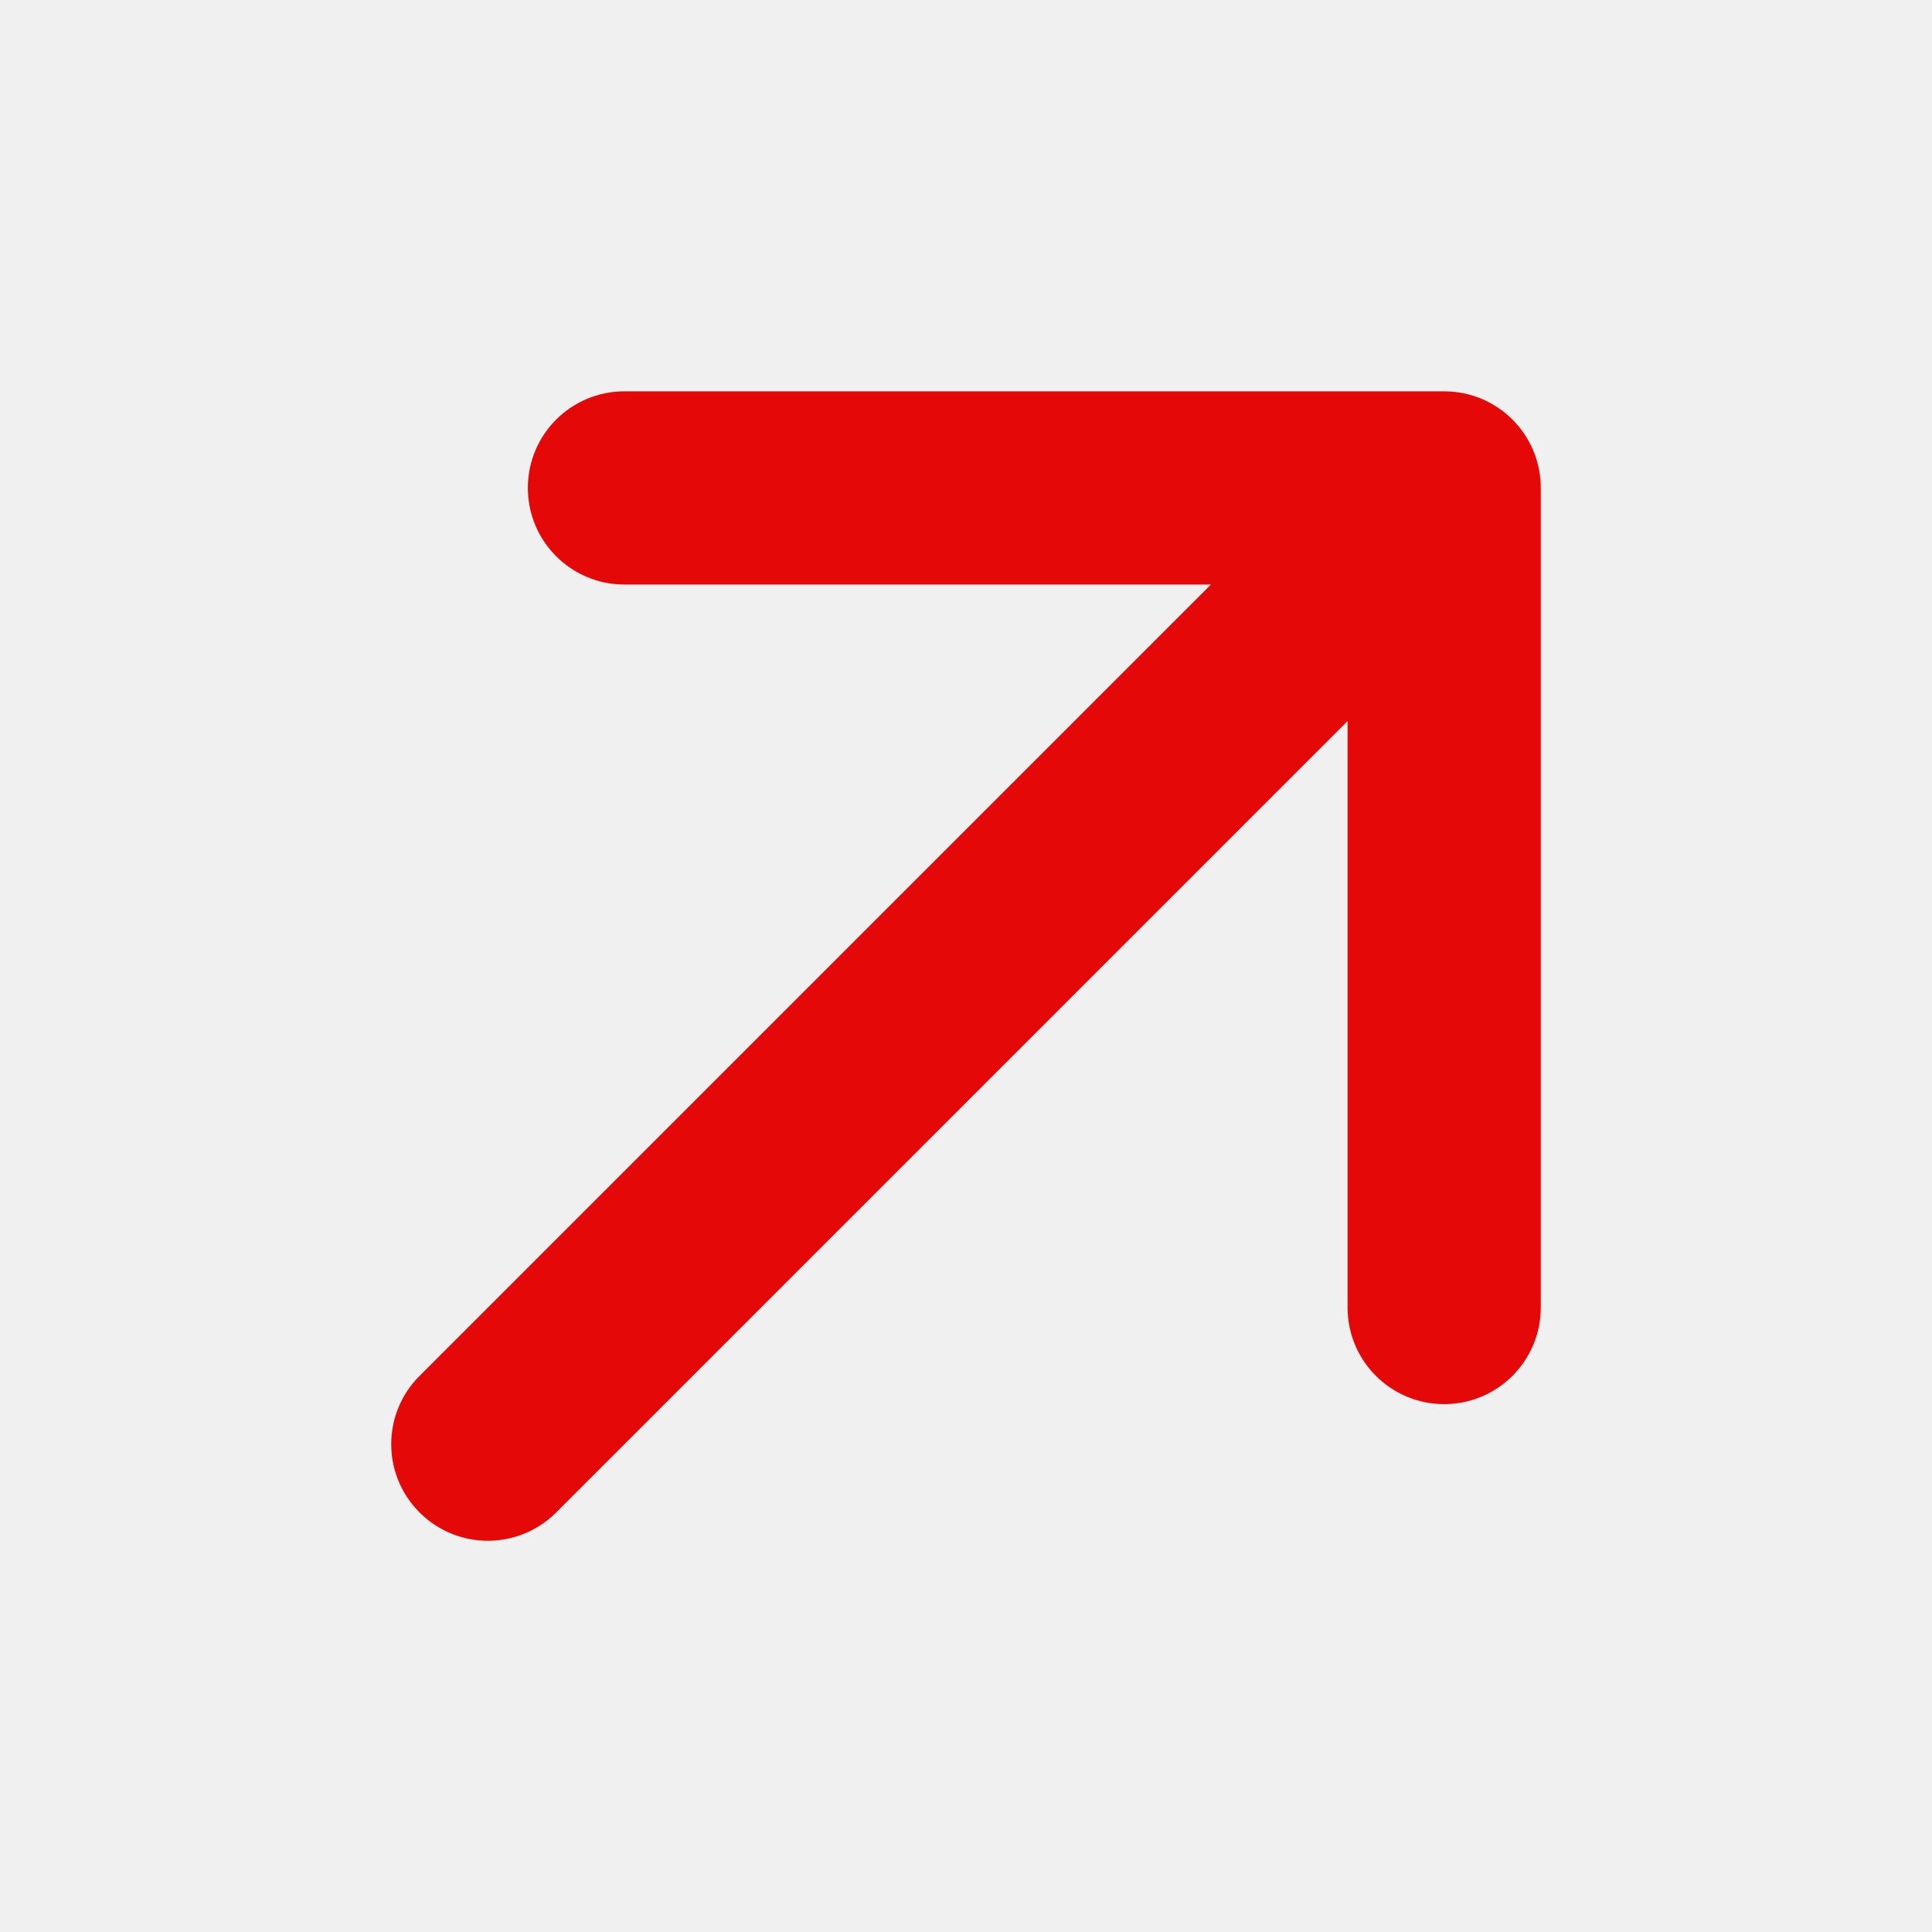
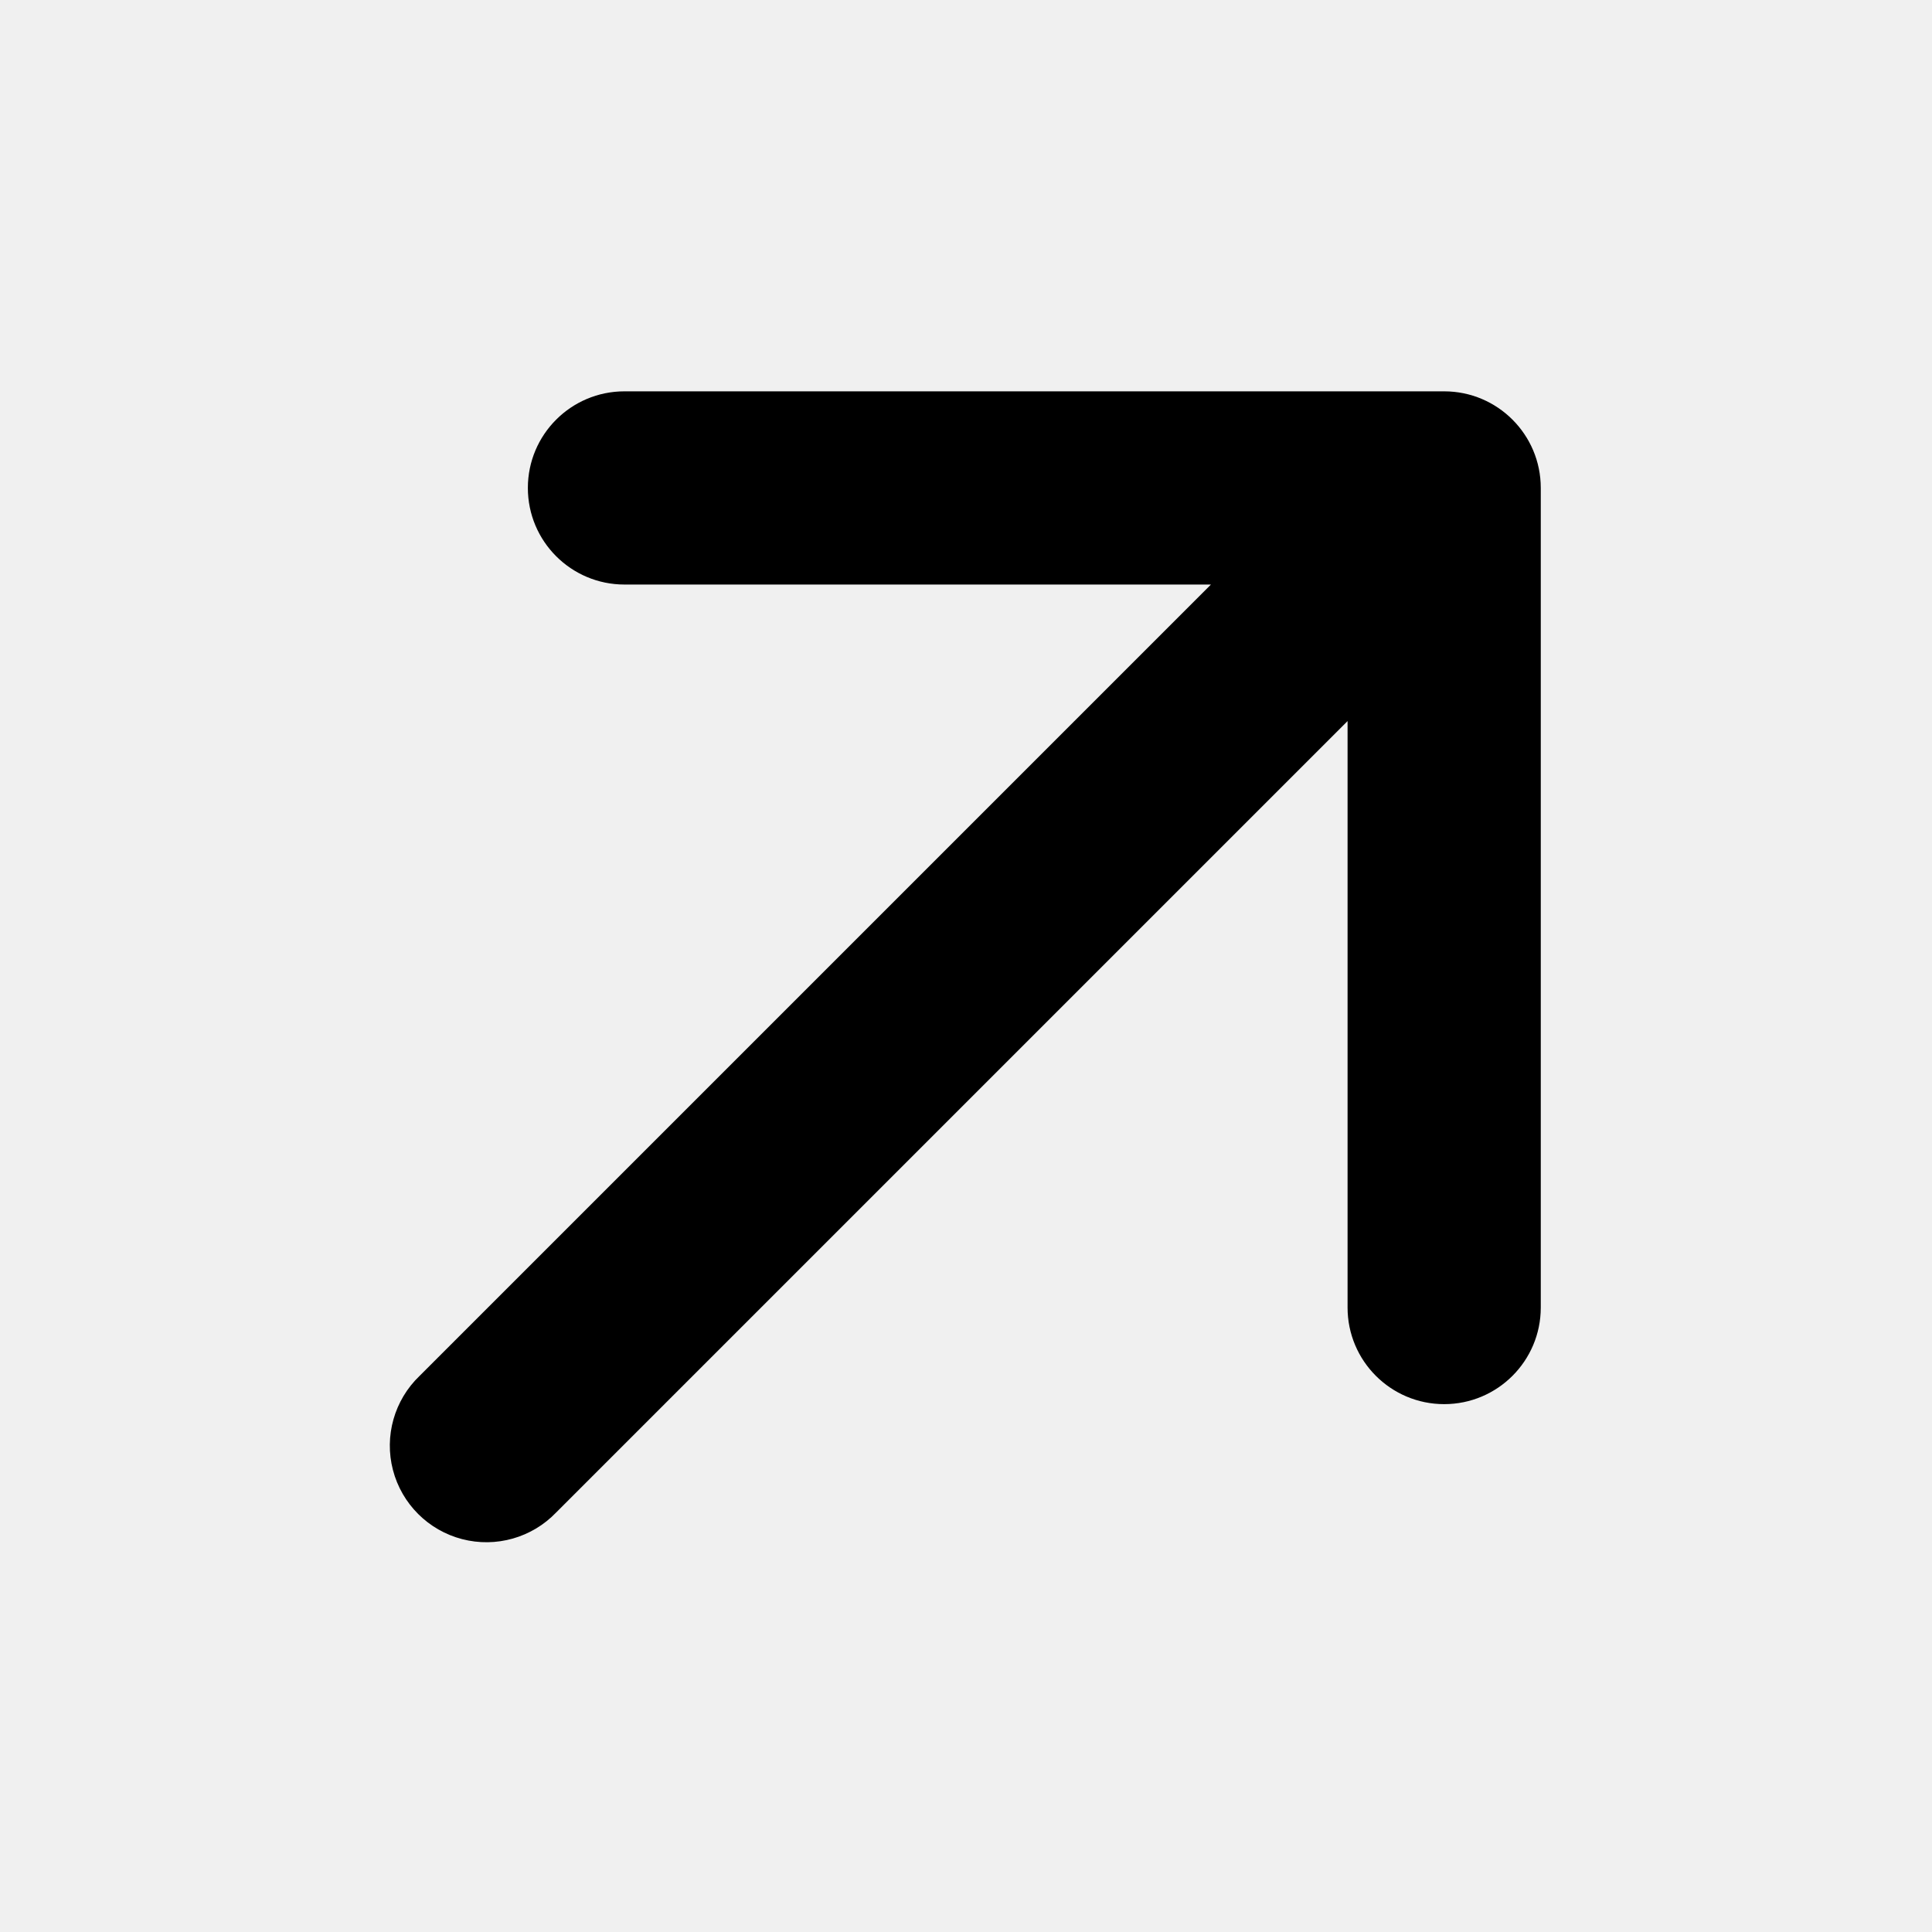
- <svg xmlns="http://www.w3.org/2000/svg" width="18" height="18" viewBox="0 0 18 18" fill="none">
-   <g id="Icon/Solid/arrow-external" clip-path="url(#clip0_731_2676)">
-     <path id="Icon" fill-rule="evenodd" clip-rule="evenodd" d="M4.918 4.546C4.918 4.048 5.321 3.646 5.818 3.646L13.455 3.646C13.952 3.646 14.355 4.048 14.355 4.546L14.355 12.182C14.355 12.679 13.952 13.082 13.455 13.082C12.958 13.082 12.555 12.679 12.555 12.182L12.555 6.718L5.182 14.091C4.83 14.443 4.26 14.443 3.909 14.091C3.557 13.74 3.557 13.17 3.909 12.819L11.282 5.446L5.818 5.446C5.321 5.446 4.918 5.043 4.918 4.546Z" fill="#E50808" />
+ <svg xmlns="http://www.w3.org/2000/svg" width="18" height="18" fill="none">
+   <g clip-path="url(#a)">
+     <path fill-rule="evenodd" clip-rule="evenodd" d="M4.918 4.546a.9.9 0 0 1 .9-.9h7.637a.9.9 0 0 1 .9.9v7.636a.9.9 0 0 1-1.8 0V6.718l-7.373 7.373a.9.9 0 1 1-1.273-1.272l7.373-7.373H5.818a.9.9 0 0 1-.9-.9Z" fill="currentColor" />
  </g>
  <defs>
-     <clipPath id="clip0_731_2676">
-       <rect width="18" height="18" fill="white" />
+     <clipPath id="a">
+       <path fill="#fff" d="M0 0h18v18H0z" />
    </clipPath>
  </defs>
</svg>
